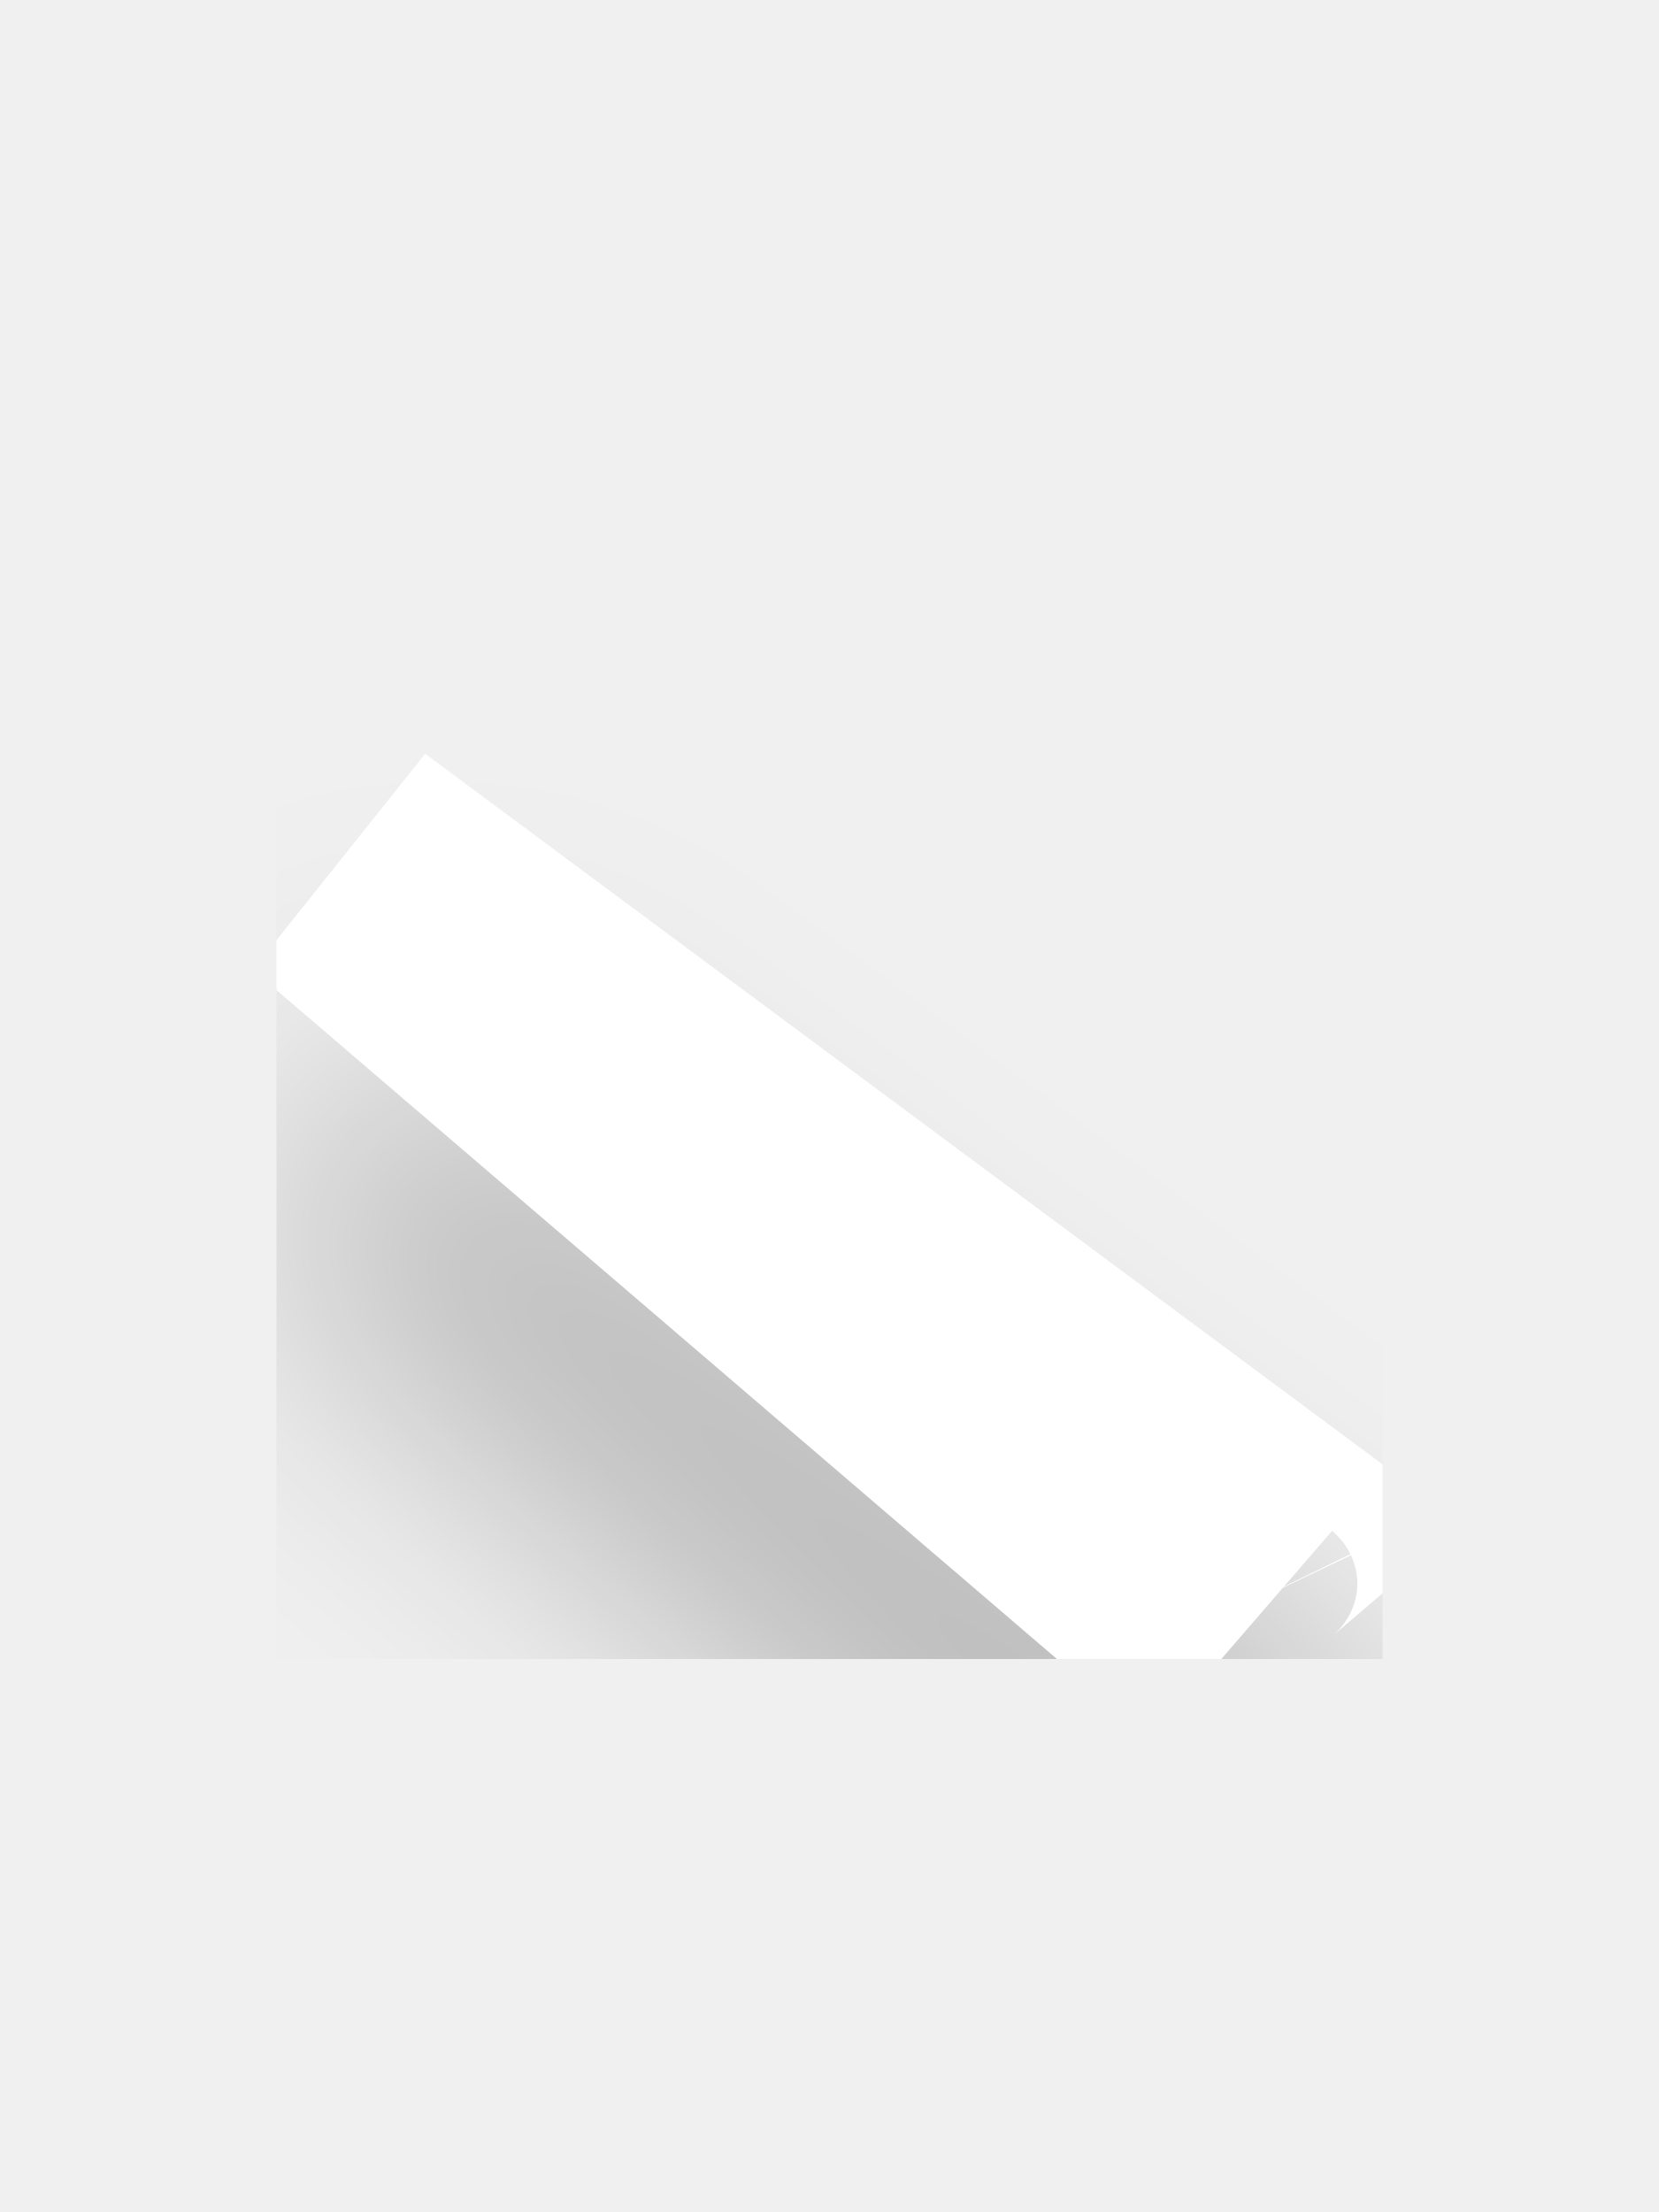
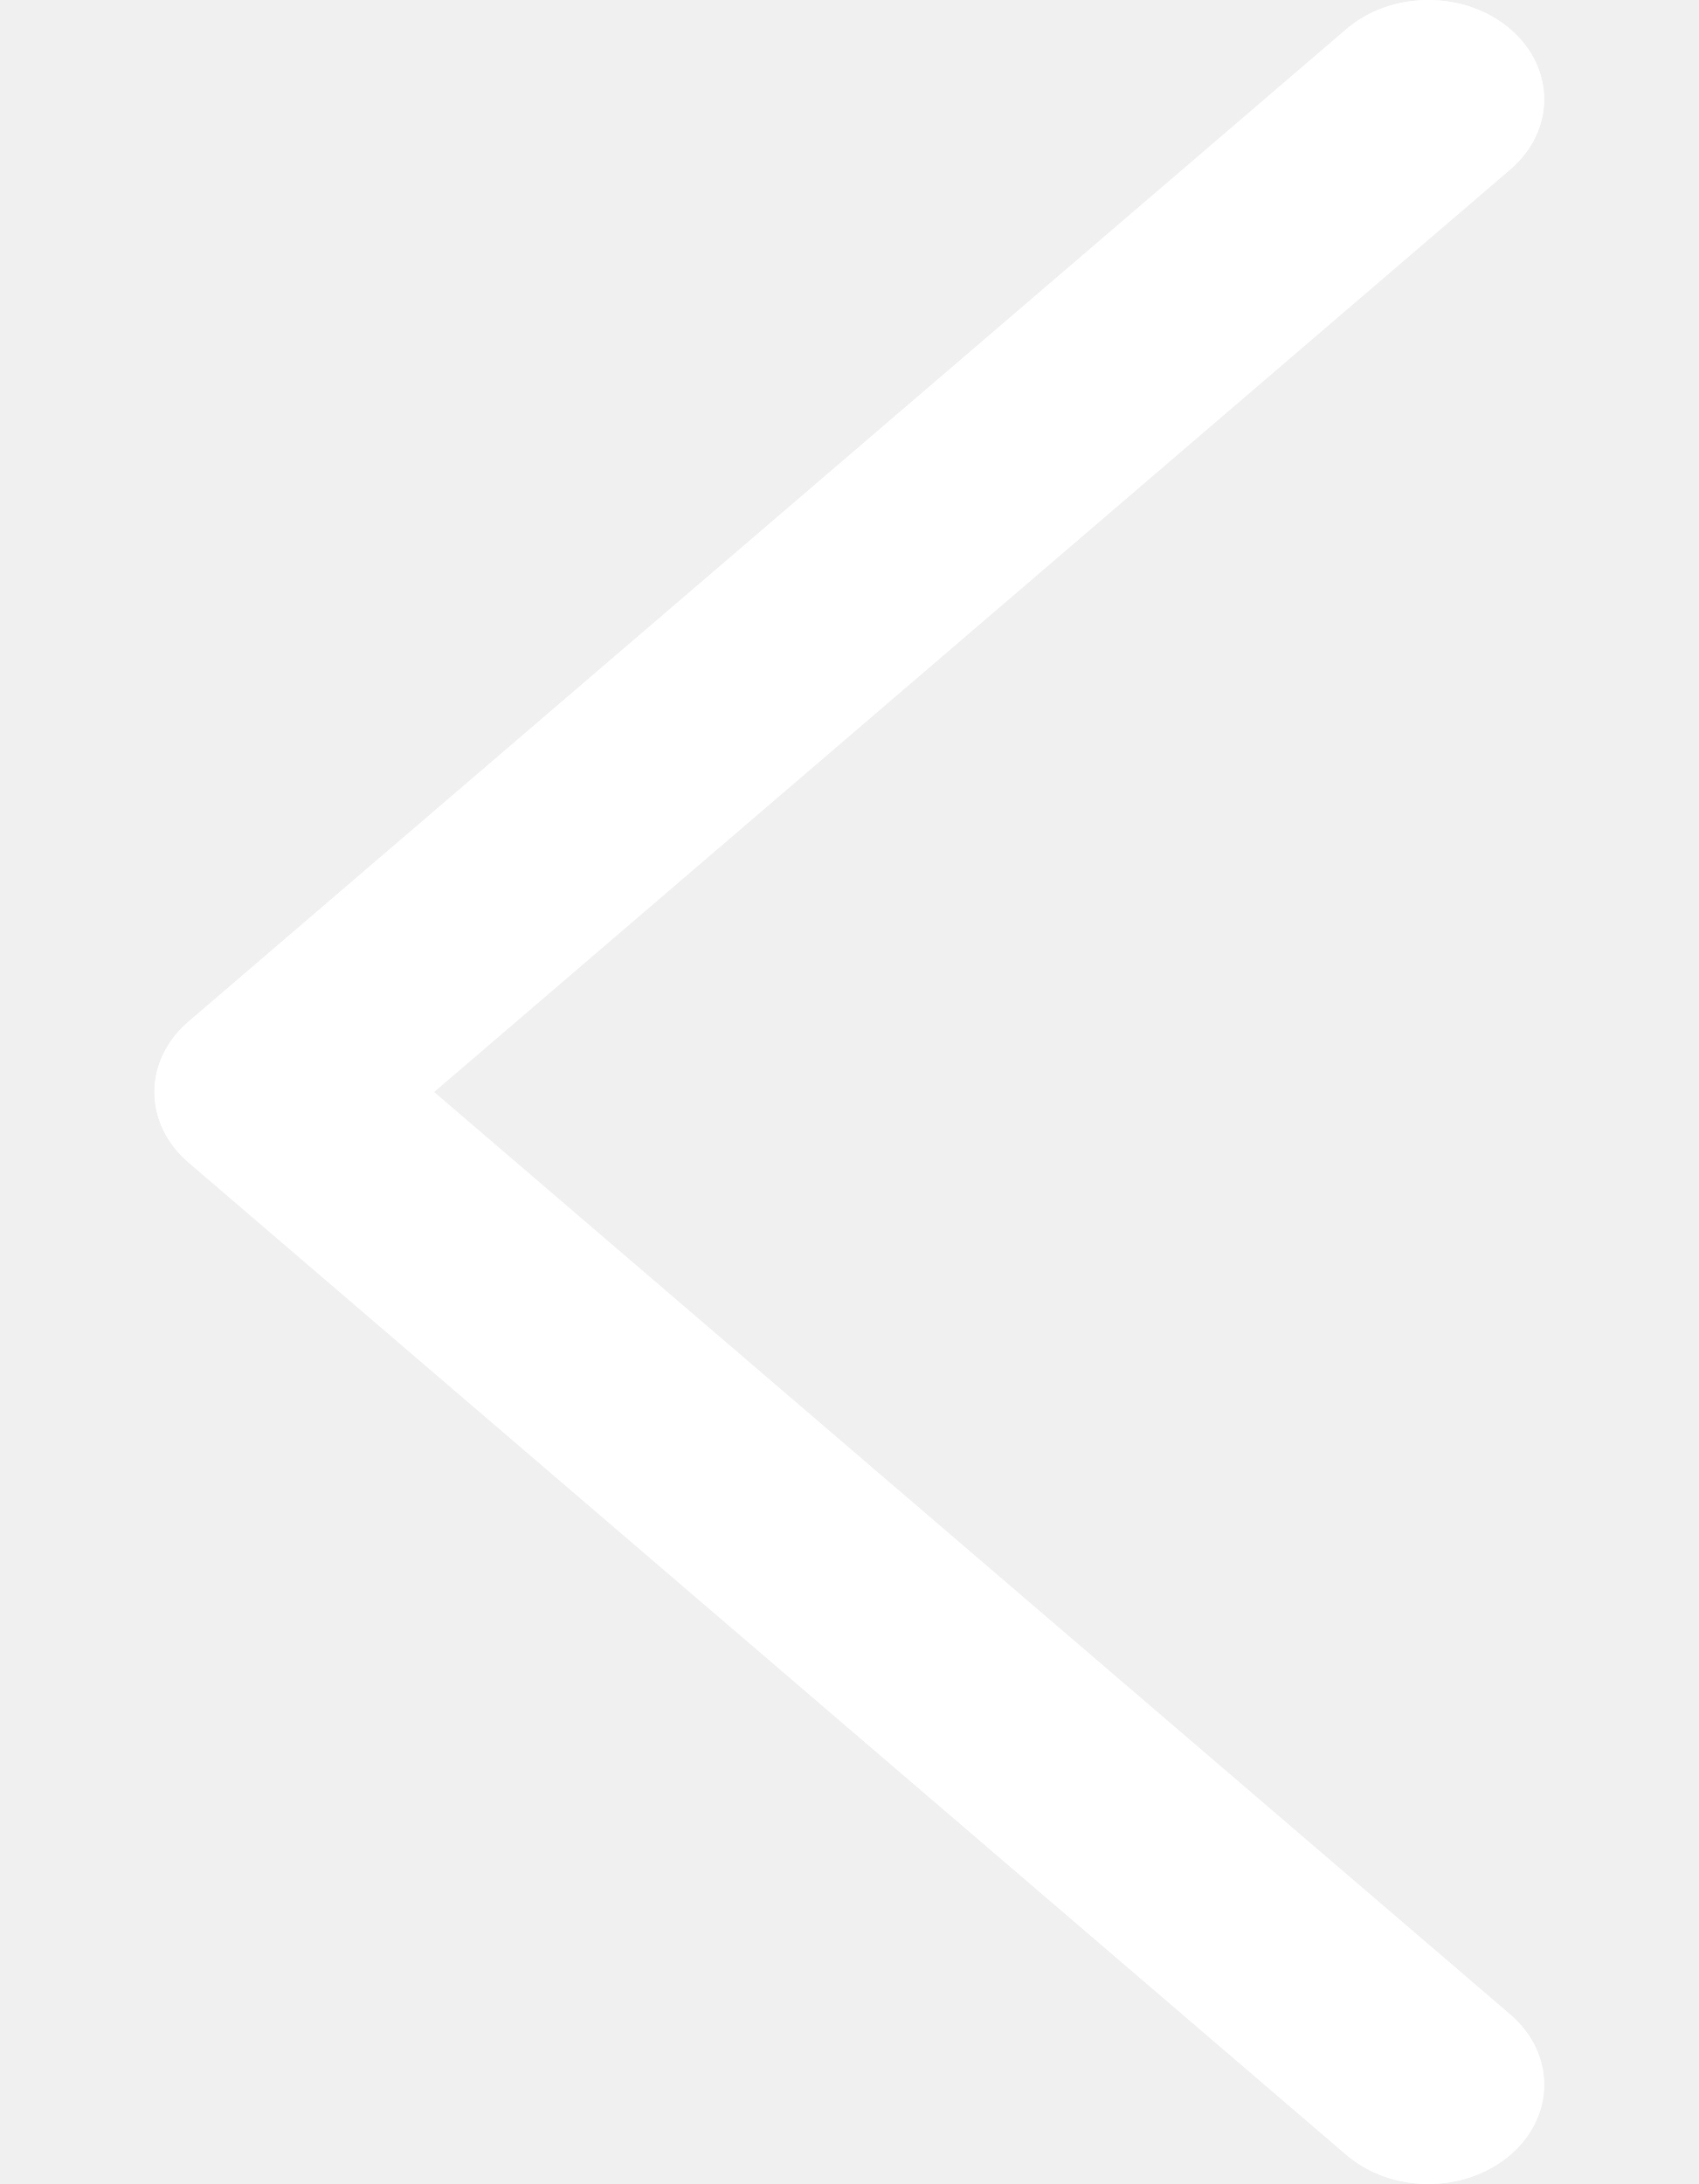
- <svg xmlns="http://www.w3.org/2000/svg" width="24" height="32" viewBox="0 0 24 32" fill="none">
-   <g clip-path="url(#clip0)" filter="url(#filter0_d)">
-     <path d="M17.961 0.344C17.962 0.344 17.962 0.344 17.962 0.344L17.962 0.344L17.961 0.344ZM4.959 12.511L6.135 13.519L17.687 23.42L17.687 23.42L17.961 23.656C17.878 23.584 17.798 23.483 17.738 23.36C17.738 23.36 17.738 23.36 17.738 23.36C17.677 23.232 17.636 23.08 17.636 22.909C17.636 22.573 17.791 22.308 17.962 22.162L4.959 12.511Z" fill="white" stroke="white" stroke-width="4" />
+ <svg xmlns="http://www.w3.org/2000/svg" width="14" height="18" viewBox="0 0 16 24" fill="none">
+   <g clip-path="url(#clip0)">
+     <mask id="path-1-inside-1" fill="white">
+       <path d="M3.436 12L15.264 1.862C15.761 1.436 15.761 0.746 15.264 0.32C14.767 -0.106 13.961 -0.106 13.464 0.32L0.736 11.229C0.498 11.434 0.364 11.711 0.364 12C0.364 12.29 0.498 12.567 0.736 12.772L13.464 23.68C13.712 23.893 14.038 24 14.364 24C14.689 24 15.015 23.893 15.264 23.68C15.761 23.254 15.761 22.564 15.264 22.138L3.436 12Z" />
+     </mask>
+     <path d="M3.436 12L15.264 1.862C15.761 1.436 15.761 0.746 15.264 0.32C14.767 -0.106 13.961 -0.106 13.464 0.32L0.736 11.229C0.498 11.434 0.364 11.711 0.364 12C0.364 12.29 0.498 12.567 0.736 12.772L13.464 23.68C13.712 23.893 14.038 24 14.364 24C14.689 24 15.015 23.893 15.264 23.68C15.761 23.254 15.761 22.564 15.264 22.138L3.436 12Z" fill="white" />
+     <path d="M3.436 12L0.833 8.963L-2.71 12L0.833 15.037L3.436 12ZM15.264 1.862L12.661 -1.175L12.66 -1.175L15.264 1.862ZM13.464 0.32L16.067 3.357L16.067 3.356L13.464 0.32ZM0.736 11.229L3.339 14.267L3.34 14.266L0.736 11.229ZM0.736 12.772L-1.867 15.809L-1.867 15.809L0.736 12.772ZM13.464 23.68L16.067 20.644L16.067 20.643L13.464 23.68ZM15.264 23.68L12.661 20.643L12.66 20.644L15.264 23.68ZM15.264 22.138L17.867 19.101L17.867 19.101L15.264 22.138ZM6.039 15.037L17.867 4.899L12.66 -1.175L0.833 8.963L6.039 15.037ZM17.867 4.899C20.226 2.877 20.226 -0.695 17.867 -2.717L12.661 3.357C12.071 2.852 11.636 2.042 11.636 1.091C11.636 0.14 12.071 -0.67 12.661 -1.175L17.867 4.899ZM17.867 -2.717C15.872 -4.427 12.855 -4.428 10.86 -2.717L16.067 3.356C15.508 3.836 14.877 4 14.364 4C13.85 4 13.22 3.836 12.661 3.357L17.867 -2.717ZM10.861 -2.717L-1.867 8.192L3.34 14.266L16.067 3.357L10.861 -2.717ZM-1.866 8.191C-2.905 9.082 -3.636 10.434 -3.636 12H4.364C4.364 12.988 3.901 13.786 3.339 14.267L-1.866 8.191ZM-3.636 12C-3.636 13.568 -2.905 14.919 -1.867 15.809L3.34 9.735C3.9 10.215 4.364 11.012 4.364 12H-3.636ZM-1.867 15.809L10.861 26.718L16.067 20.643L3.34 9.735L-1.867 15.809ZM10.86 26.717C11.917 27.623 13.199 28 14.364 28V20C14.877 20 15.507 20.164 16.067 20.644L10.86 26.717ZM14.364 28C15.528 28 16.81 27.623 17.867 26.717L12.66 20.644C13.22 20.164 13.85 20 14.364 20V28ZM17.867 26.718C20.226 24.695 20.226 21.123 17.867 19.101L12.661 25.175C12.071 24.67 11.636 23.86 11.636 22.909C11.636 21.958 12.071 21.148 12.661 20.643L17.867 26.718ZM17.867 19.101L6.039 8.963L0.833 15.037L12.661 25.175L17.867 19.101Z" fill="white" mask="url(#path-1-inside-1)" />
  </g>
  <defs>
-     <filter id="filter0_d" x="0" y="0" width="24" height="32" filterUnits="userSpaceOnUse" color-interpolation-filters="sRGB">
-       <feFlood flood-opacity="0" result="BackgroundImageFix" />
-       <feColorMatrix in="SourceAlpha" type="matrix" values="0 0 0 0 0 0 0 0 0 0 0 0 0 0 0 0 0 0 127 0" />
-       <feOffset dy="4" />
-       <feGaussianBlur stdDeviation="2" />
-       <feColorMatrix type="matrix" values="0 0 0 0 0 0 0 0 0 0 0 0 0 0 0 0 0 0 0.25 0" />
-       <feBlend mode="normal" in2="BackgroundImageFix" result="effect1_dropShadow" />
-       <feBlend mode="normal" in="SourceGraphic" in2="effect1_dropShadow" result="shape" />
-     </filter>
    <clipPath id="clip0">
-       <rect width="16" height="24" fill="white" transform="translate(4)" />
+       <rect width="16" height="24" fill="white" />
    </clipPath>
  </defs>
</svg>
